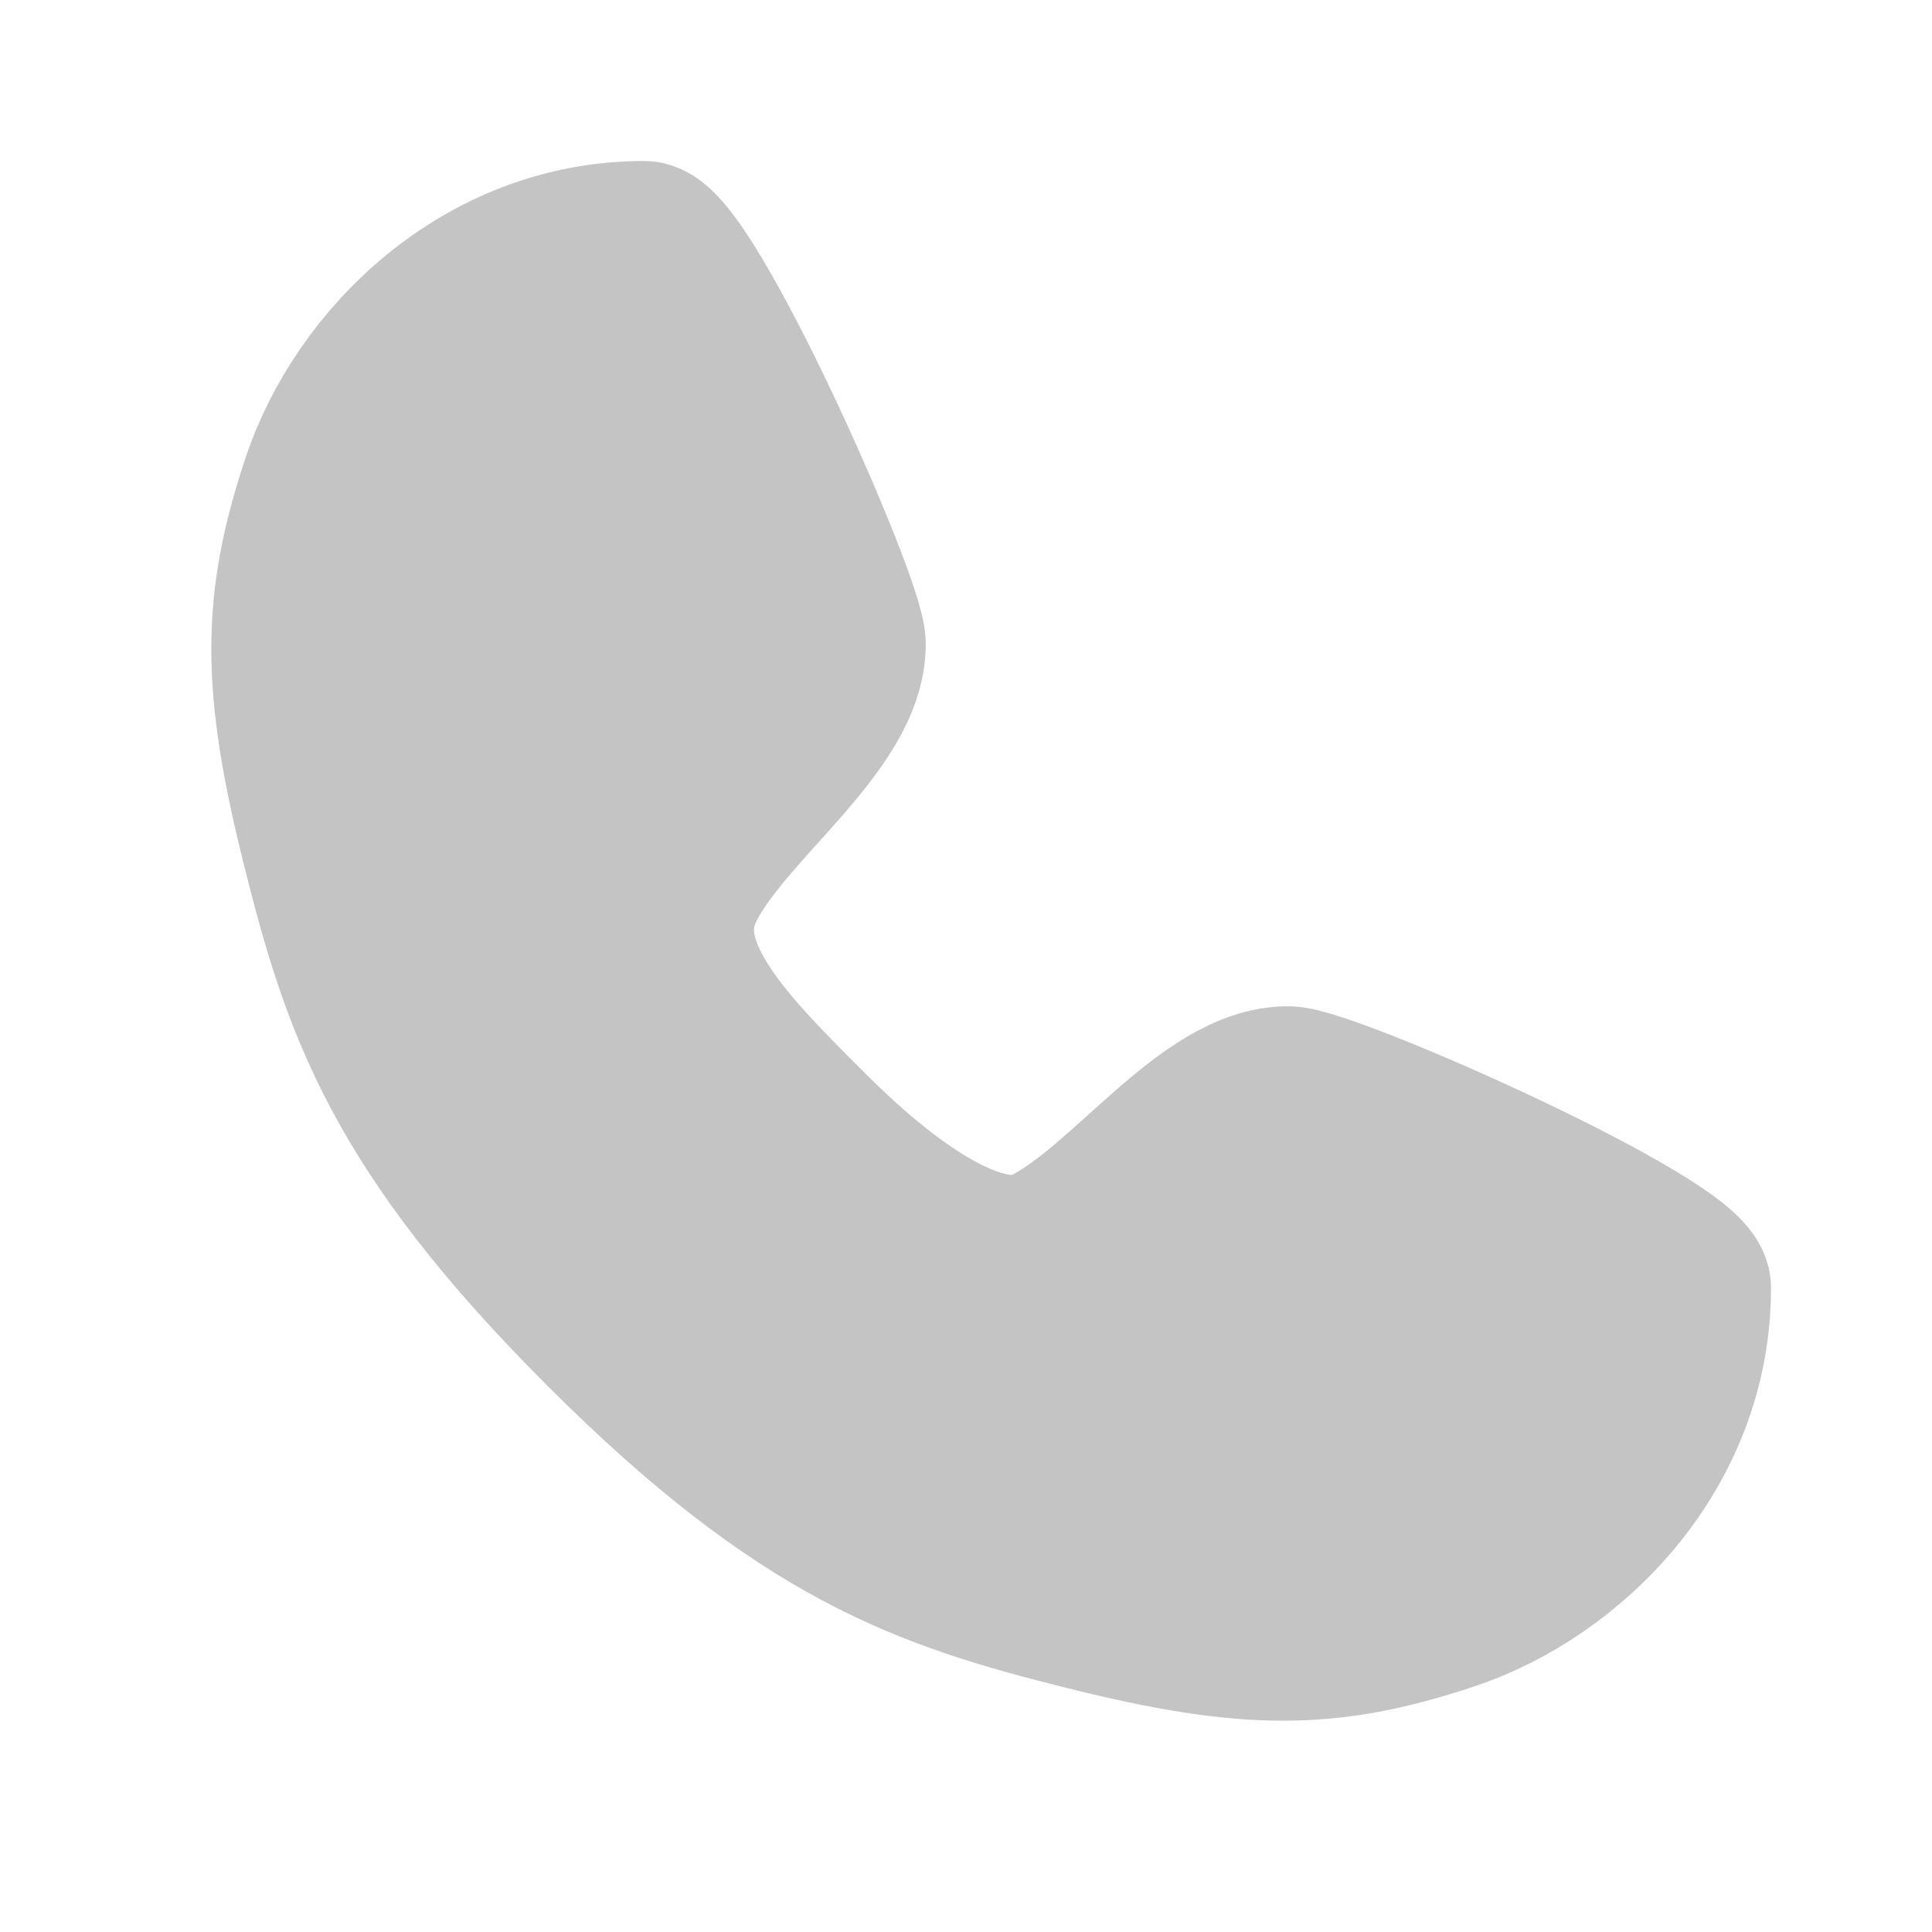
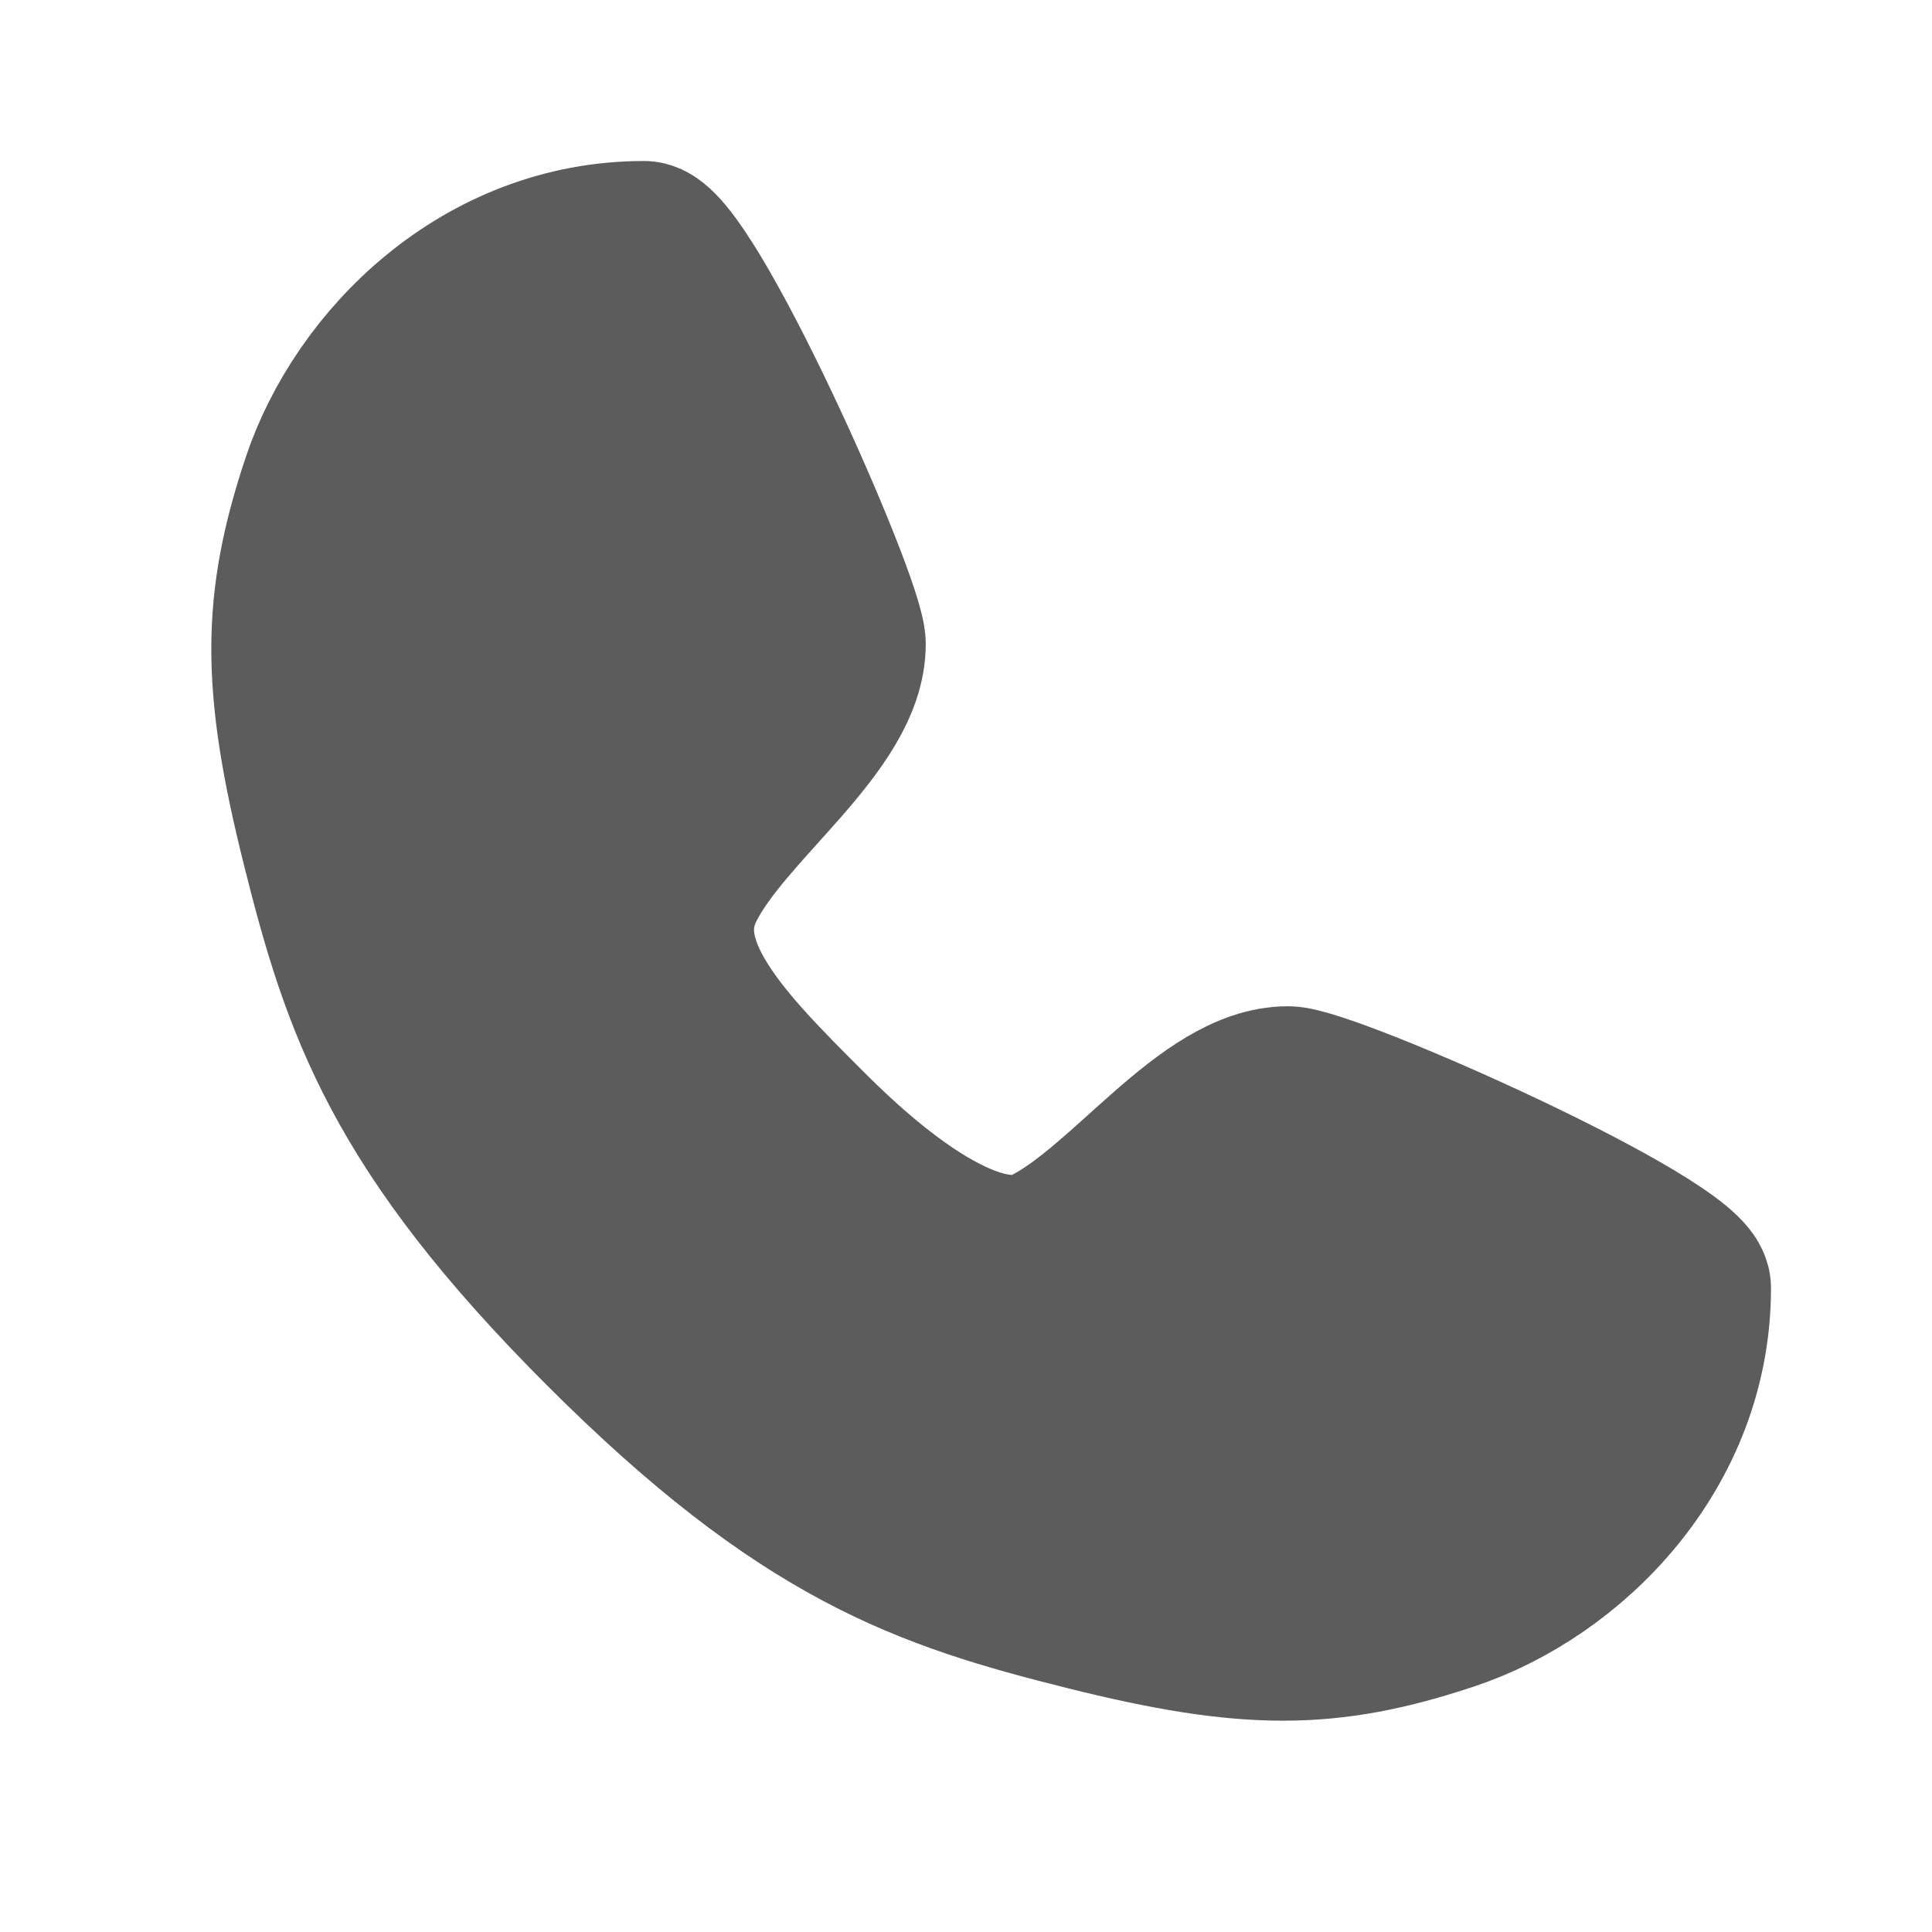
<svg xmlns="http://www.w3.org/2000/svg" width="24" height="24" viewBox="0 0 24 24" fill="none">
-   <path d="M8 3C8.5 3 10.5 7.5 10.5 8C10.5 9 9 10 8.5 11C8 12 9 13 10 14C10.39 14.39 12 16 13 15.5C14 15 15 13.5 16 13.5C16.5 13.5 21 15.5 21 16C21 18 19.5 19.5 18 20C16.5 20.5 15.5 20.5 13.5 20C11.5 19.5 10 19 7.5 16.5C5 14 4.5 12.5 4 10.5C3.5 8.5 3.5 7.5 4 6C4.5 4.5 6 3 8 3Z" fill="#C4C4C4" stroke="#C4C4C4" stroke-width="2" stroke-linecap="round" />
+   <path d="M8 3C8.5 3 10.5 7.5 10.5 8C10.5 9 9 10 8.5 11C8 12 9 13 10 14C10.39 14.39 12 16 13 15.5C14 15 15 13.5 16 13.5C16.5 13.5 21 15.5 21 16C21 18 19.5 19.5 18 20C16.5 20.5 15.5 20.5 13.5 20C11.5 19.5 10 19 7.5 16.5C5 14 4.5 12.5 4 10.5C3.5 8.5 3.5 7.5 4 6C4.5 4.5 6 3 8 3Z" fill="#5C5C5C" stroke="#5C5C5C" stroke-width="2" stroke-linecap="round" />
</svg>
